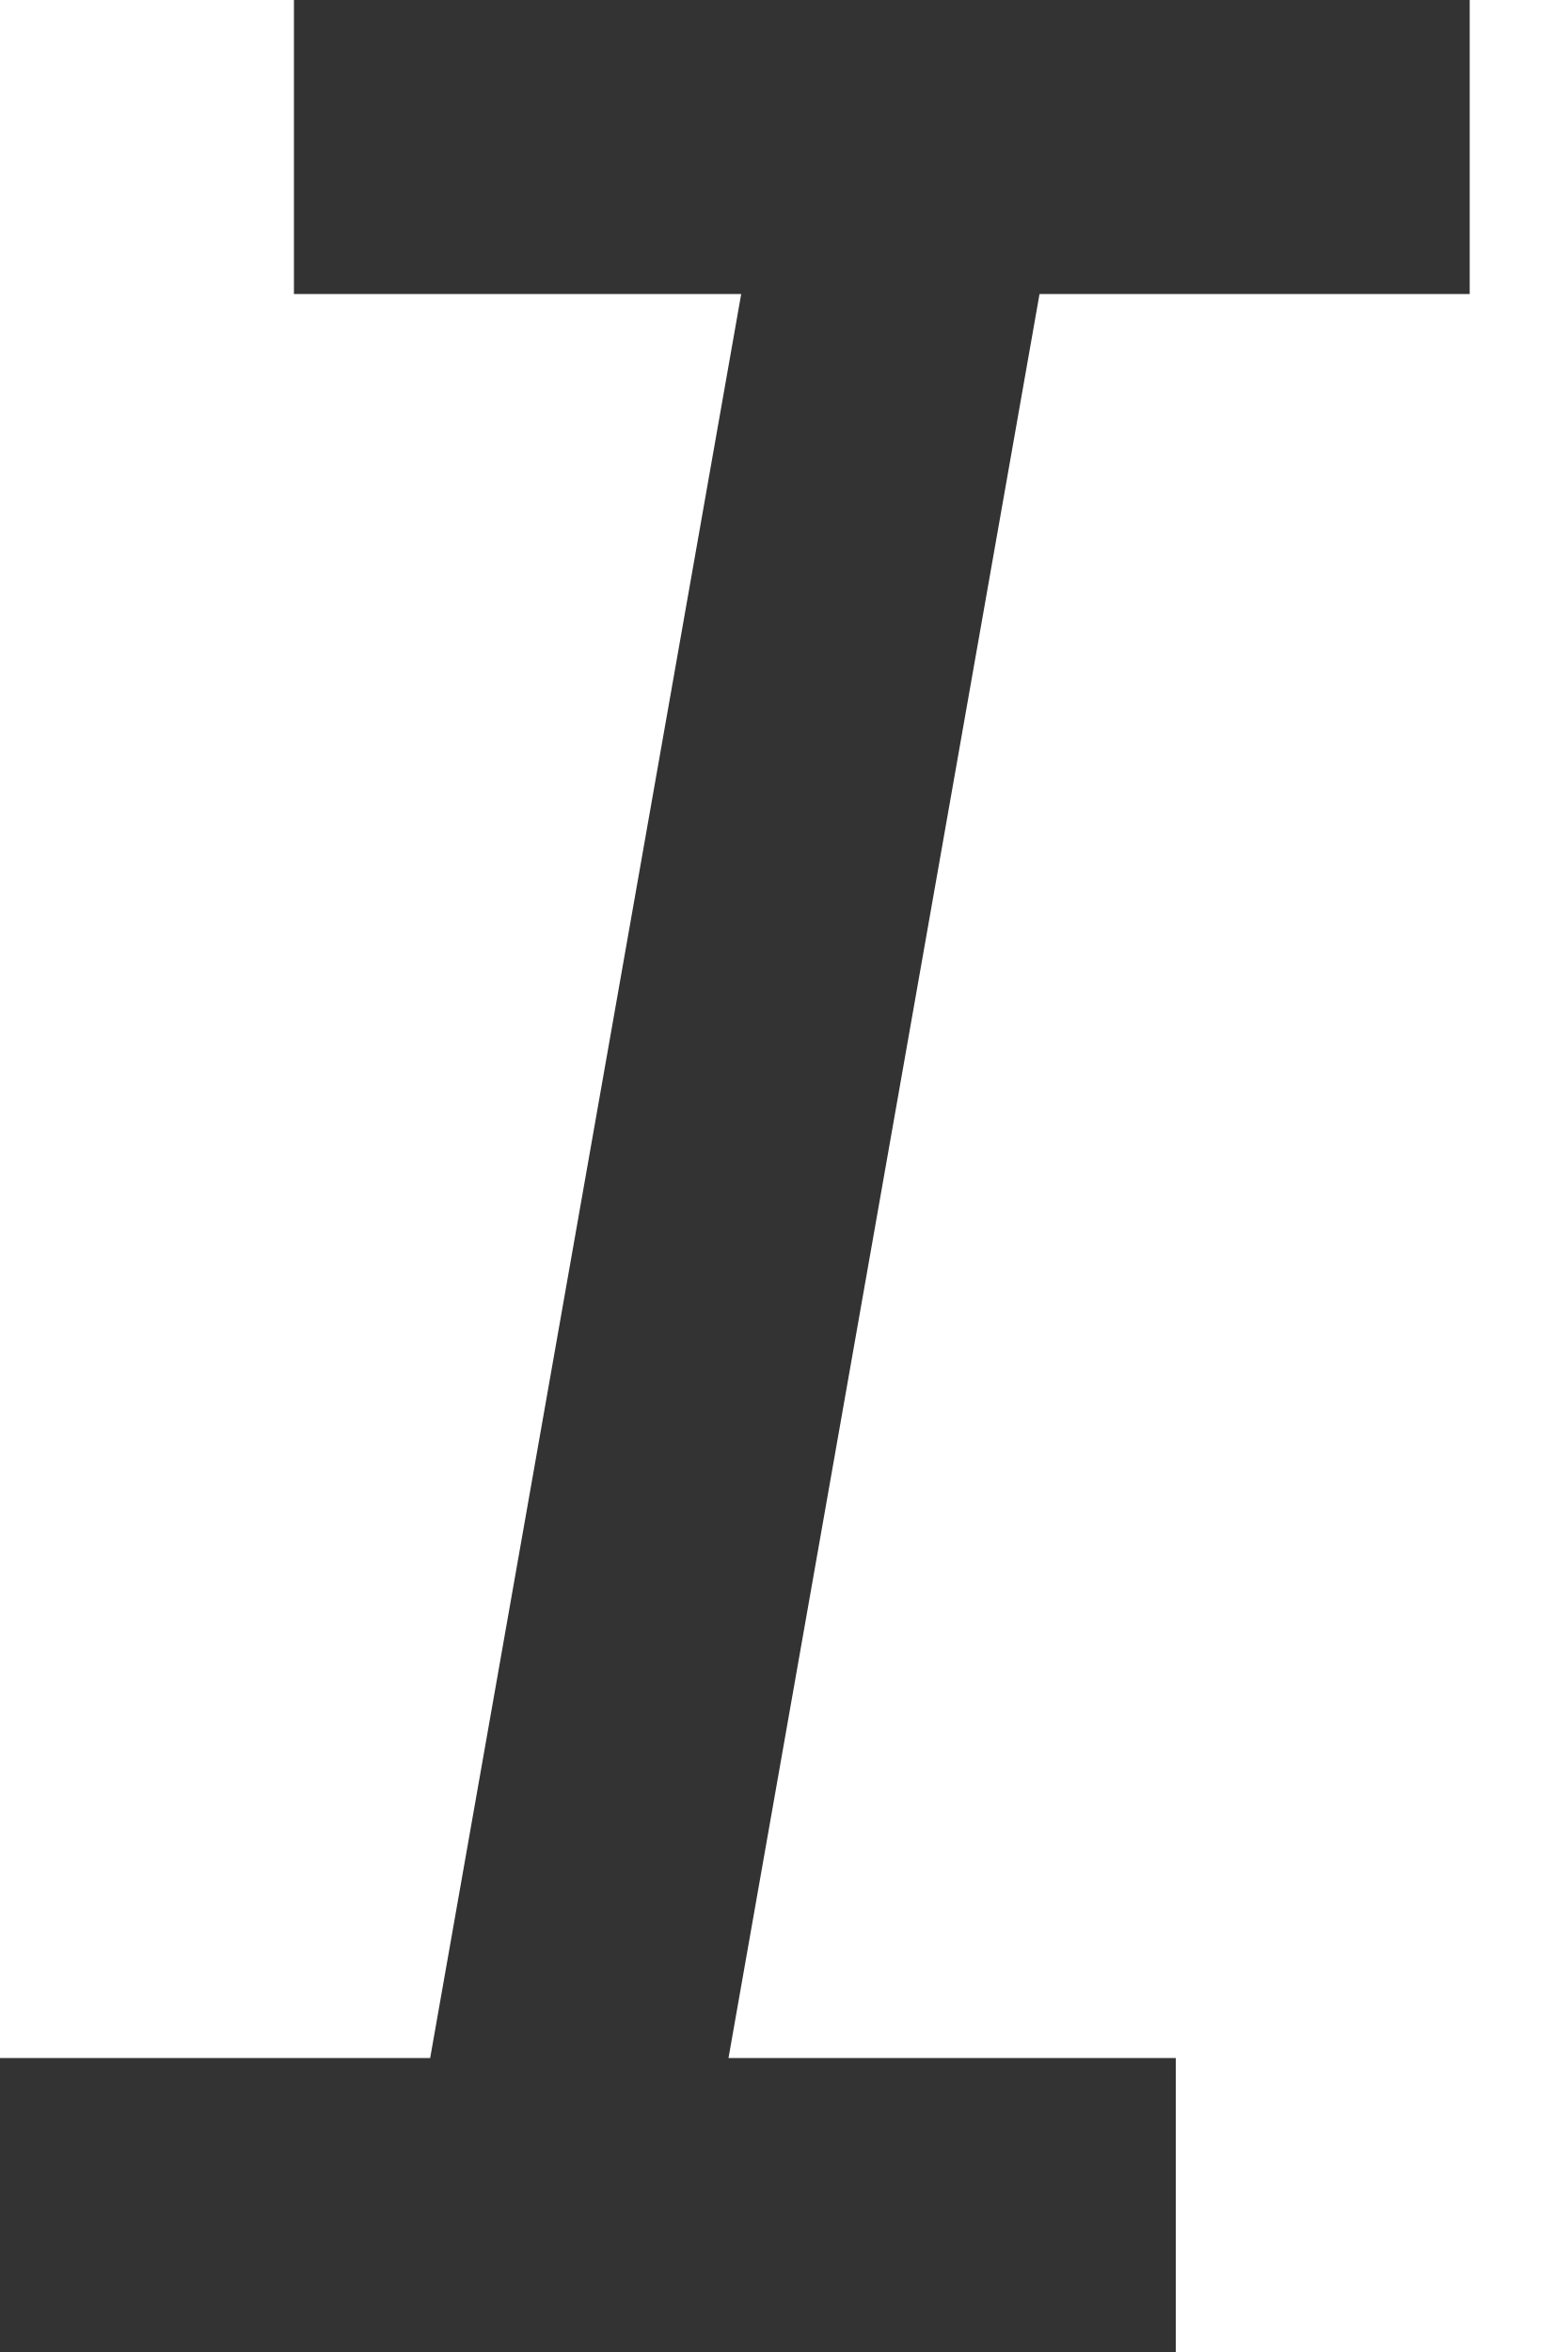
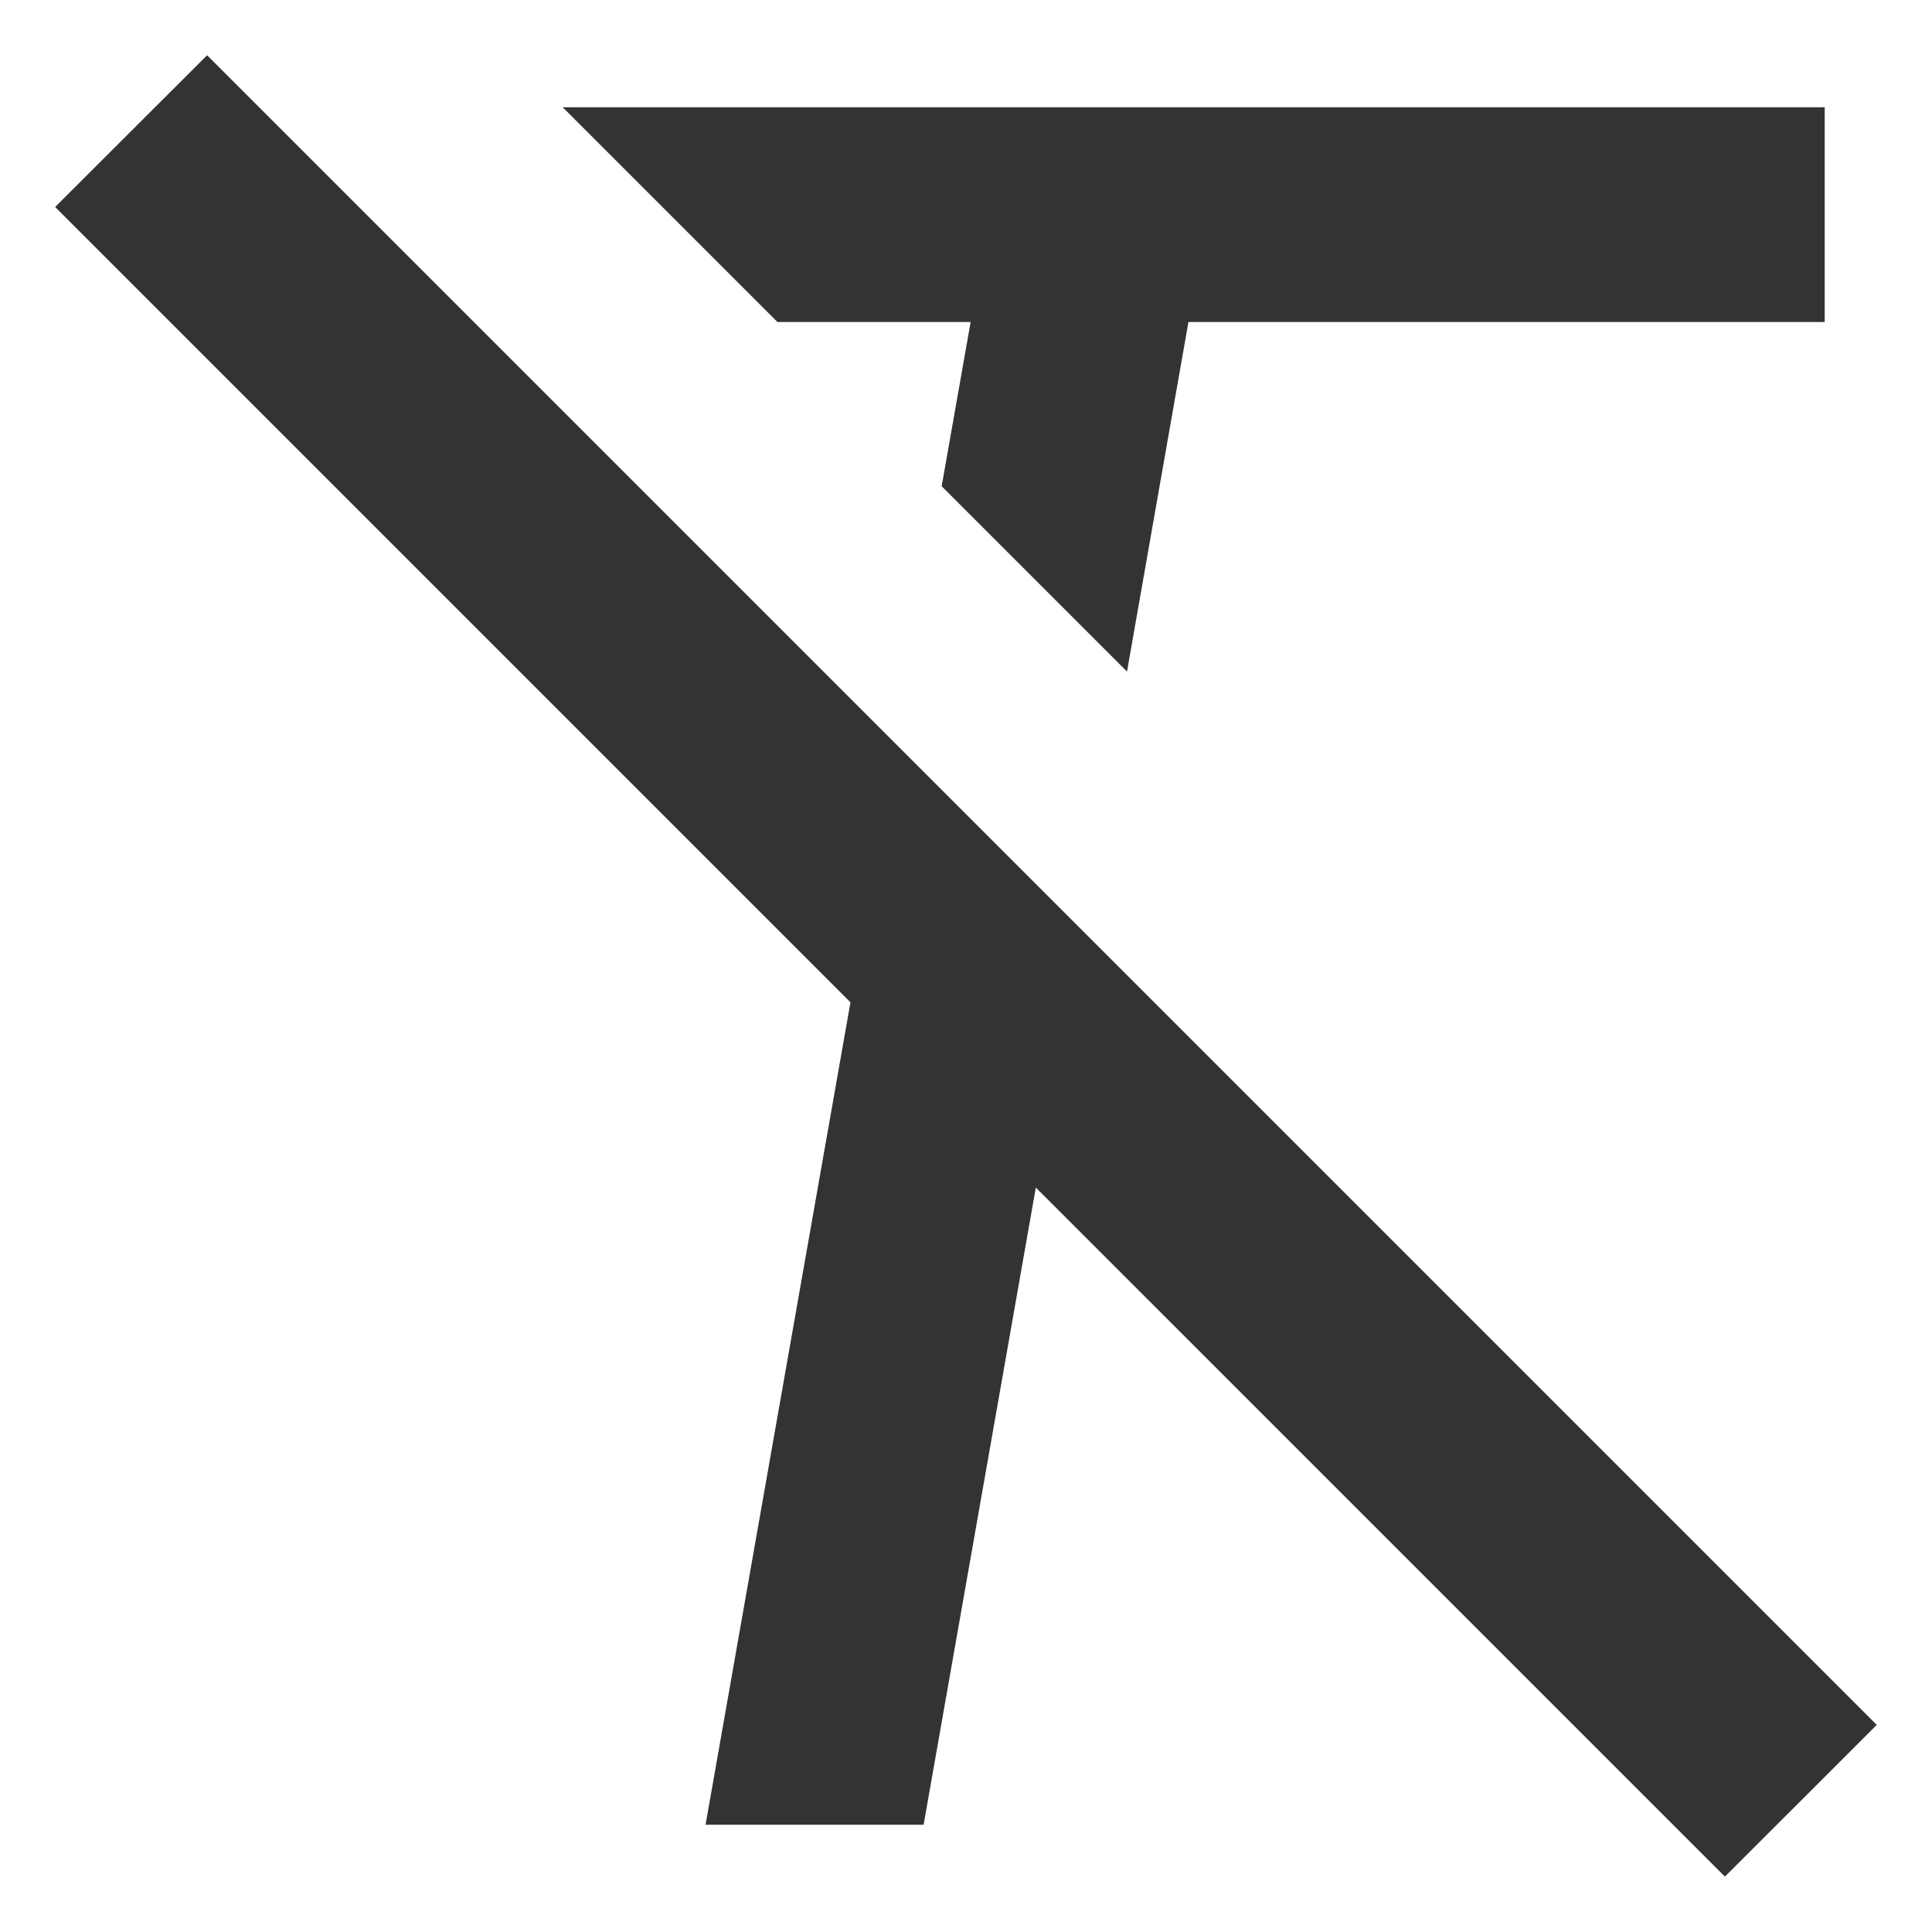
- <svg xmlns="http://www.w3.org/2000/svg" version="1.1" width="10px" height="15px">
-   <g transform="matrix(1 0 0 1 -223 -1772 )">
-     <path d="M 7.5 13.125  L 7.5 15  L 0 15  L 0 13.125  L 2.744 13.125  L 4.728 1.875  L 1.875 1.875  L 1.875 0  L 9.375 0  L 9.375 1.875  L 6.631 1.875  L 4.647 13.125  L 7.5 13.125  Z " fill-rule="nonzero" fill="#333333" stroke="none" transform="matrix(1 0 0 1 223 1772 )" />
+ <svg xmlns="http://www.w3.org/2000/svg" version="1.1" width="15px" height="15px">
+   <g transform="matrix(1 0 0 1 -181 -1772 )">
+     <path d="M 8.042 9.221  L 7.171 14.167  L 5.478 14.167  L 6.603 7.782  L 0.428 1.607  L 1.608 0.429  L 14.571 13.392  L 13.392 14.57  L 8.042 9.22  Z M 8.75 5.214  L 7.311 3.775  L 7.536 2.5  L 6.036 2.5  L 4.369 0.833  L 14.167 0.833  L 14.167 2.5  L 9.227 2.5  L 8.75 5.214  Z " fill-rule="nonzero" fill="#333333" stroke="none" transform="matrix(1 0 0 1 181 1772 )" />
  </g>
</svg>
